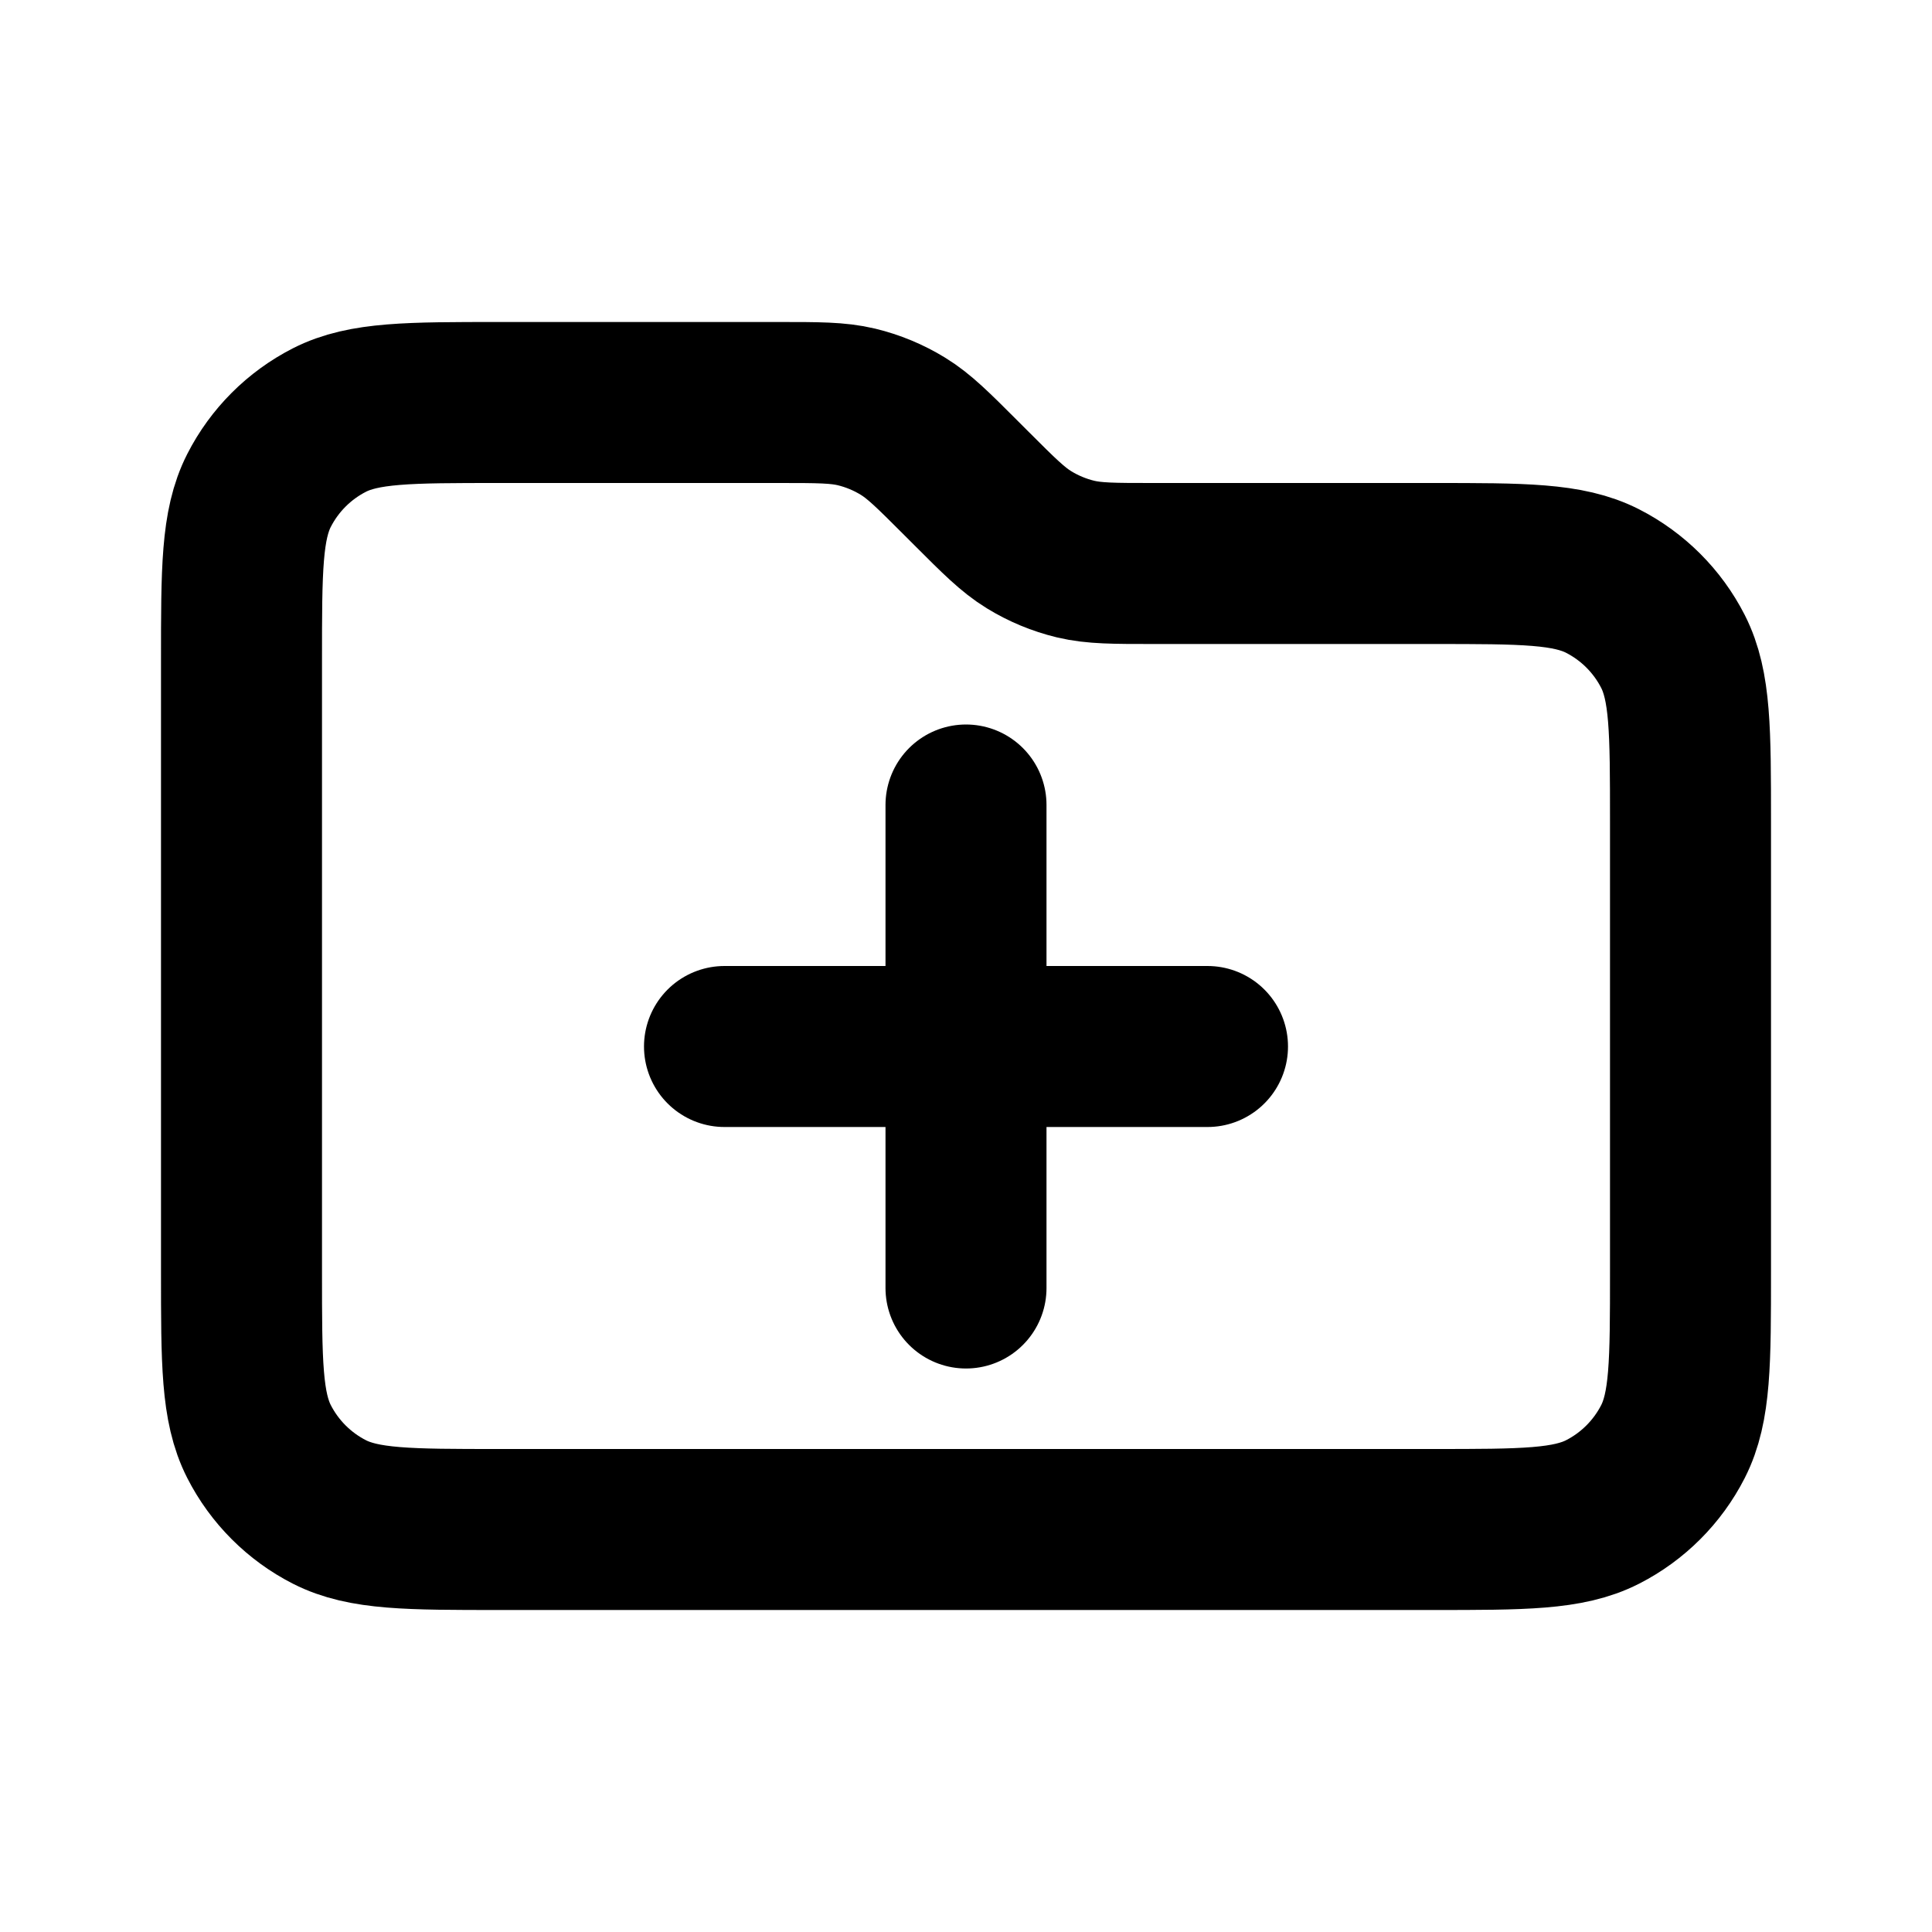
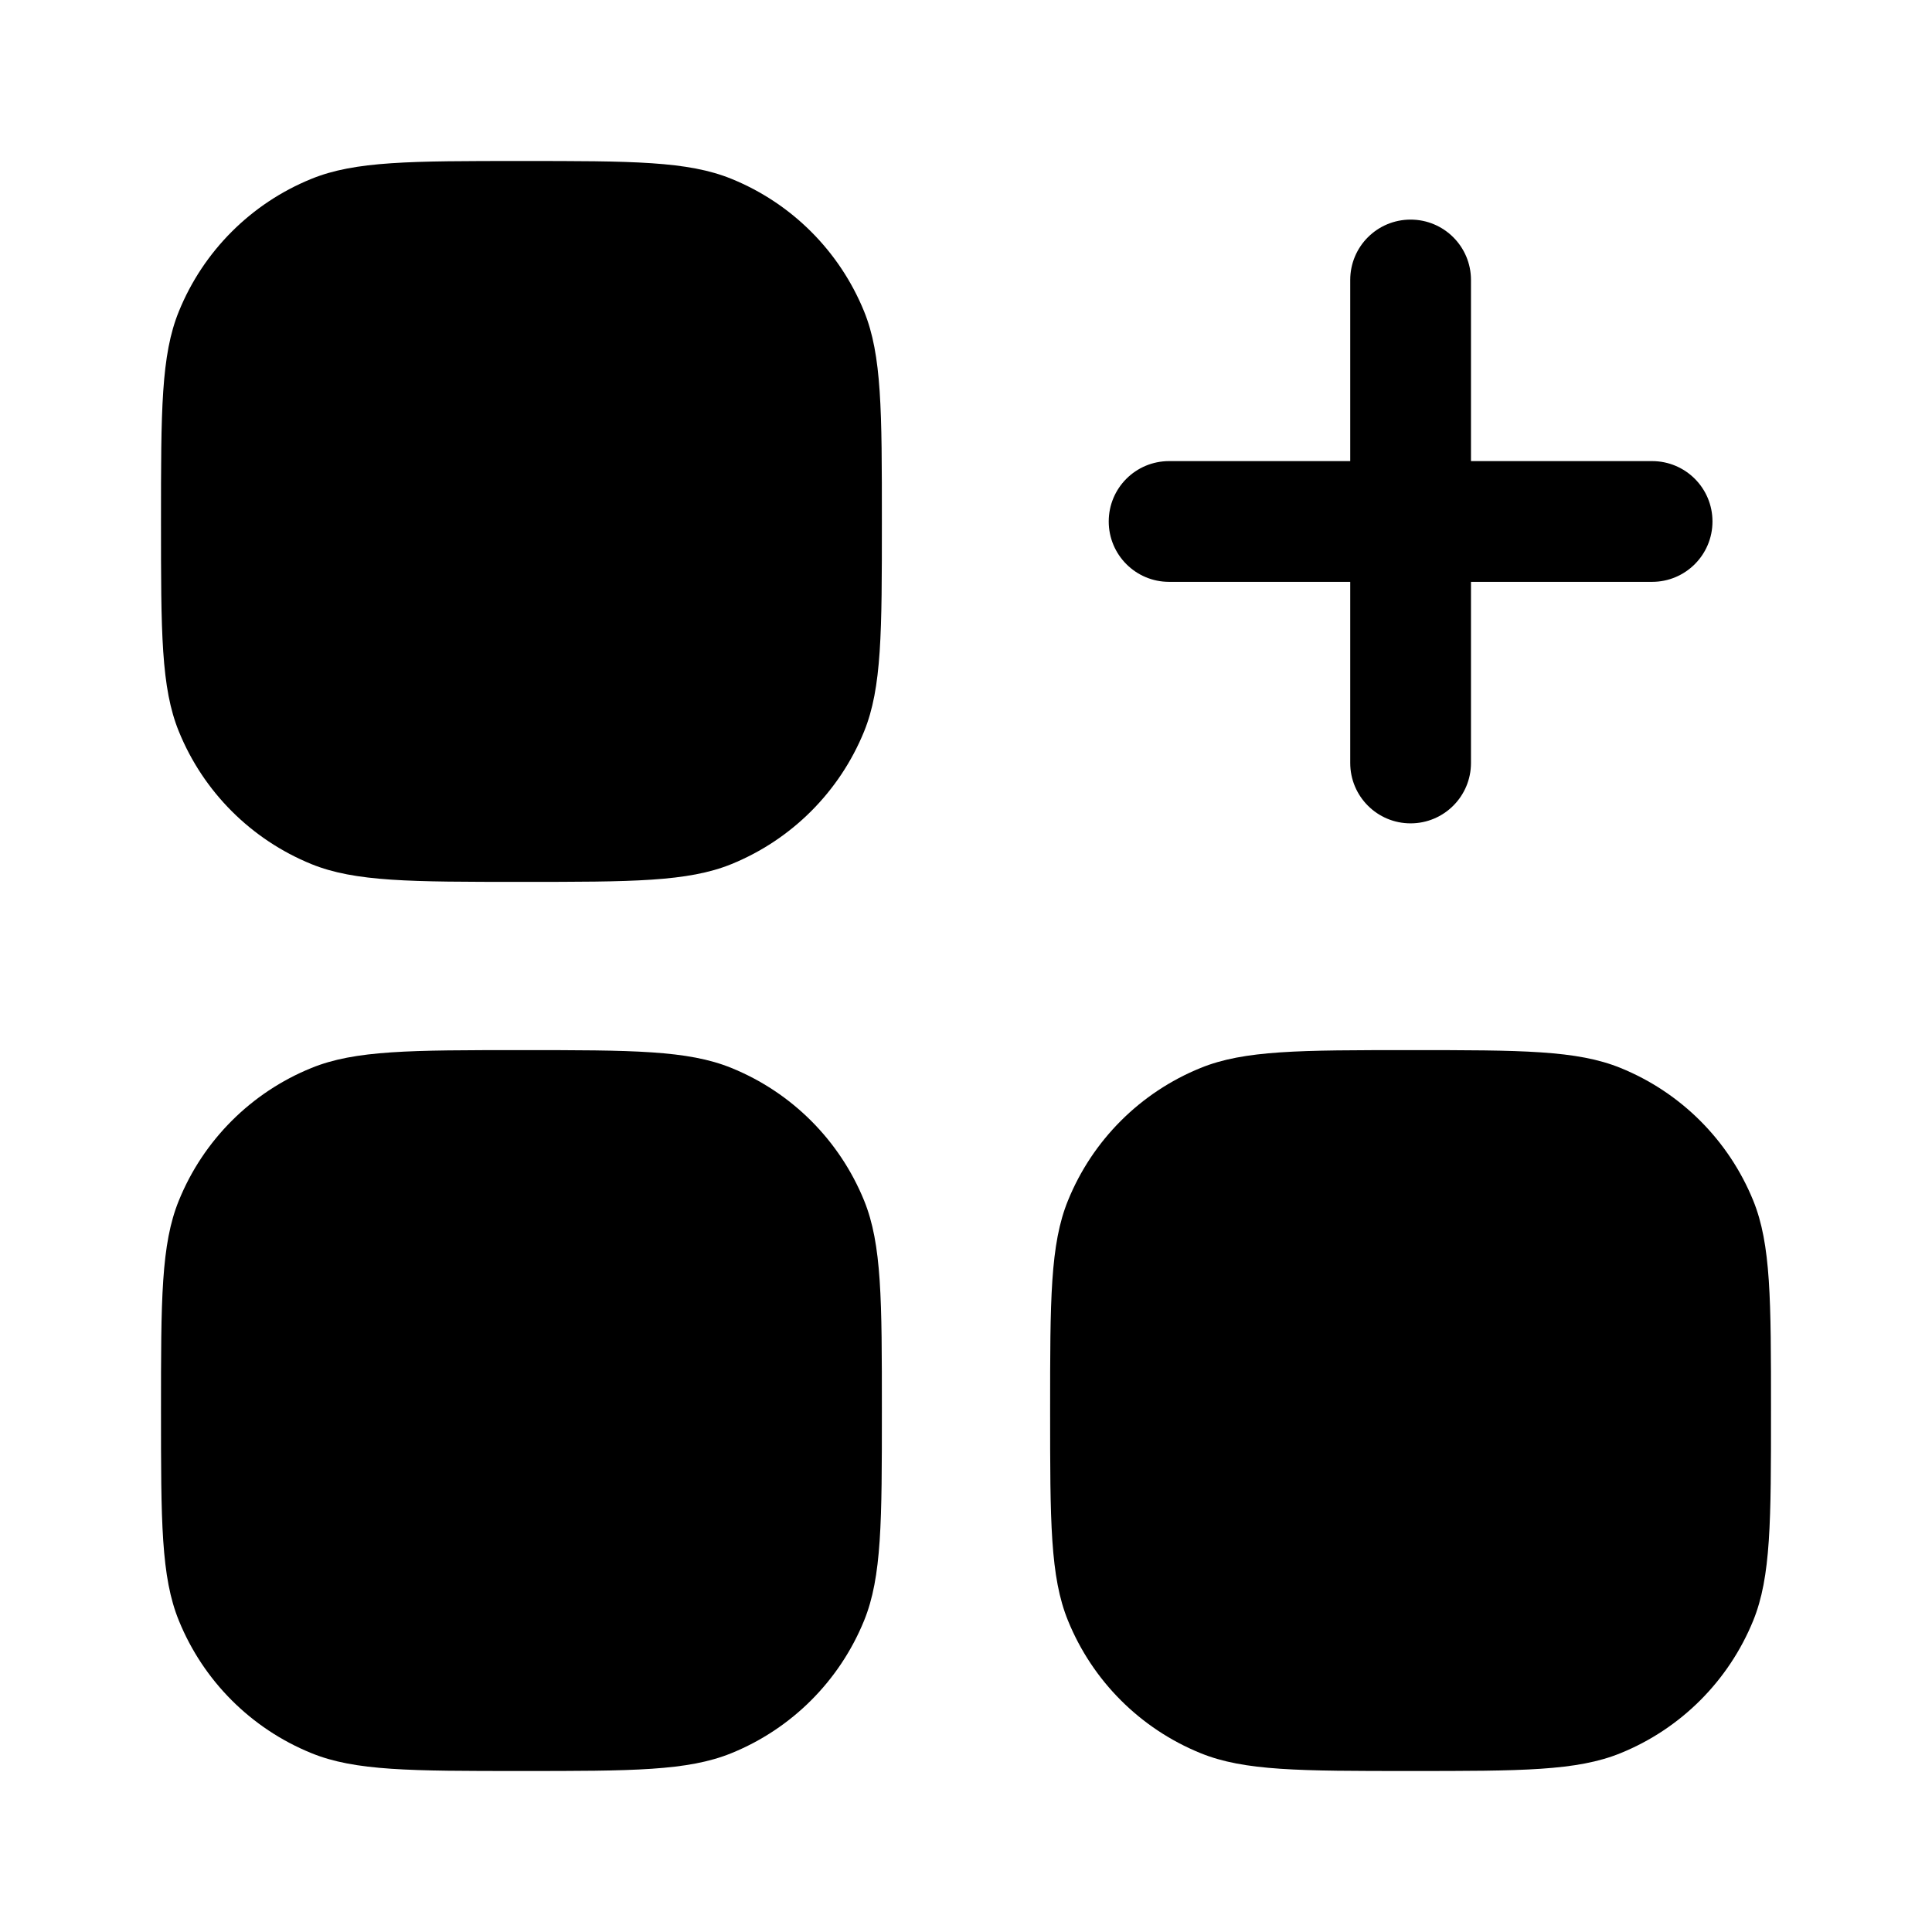
<svg xmlns="http://www.w3.org/2000/svg" width="800px" height="800px" viewBox="0 0 24 24" fill="none">
-   <path d="M9 13H15M12 10V16M12.063 6.063L11.937 5.937C11.591 5.591 11.418 5.418 11.217 5.295C11.038 5.185 10.842 5.104 10.639 5.055C10.408 5 10.164 5 9.675 5H6.2C5.08 5 4.52 5 4.092 5.218C3.716 5.41 3.41 5.716 3.218 6.092C3 6.52 3 7.08 3 8.2V15.8C3 16.92 3 17.48 3.218 17.908C3.41 18.284 3.716 18.59 4.092 18.782C4.52 19 5.08 19 6.2 19H17.8C18.92 19 19.48 19 19.908 18.782C20.284 18.59 20.59 18.284 20.782 17.908C21 17.48 21 16.92 21 15.8V10.2C21 9.08 21 8.52 20.782 8.092C20.59 7.716 20.284 7.41 19.908 7.218C19.48 7 18.92 7 17.8 7H14.325C13.836 7 13.592 7 13.361 6.945C13.158 6.896 12.962 6.815 12.783 6.705C12.582 6.582 12.409 6.409 12.063 6.063Z" stroke="#000000" stroke-width="2" stroke-linecap="round" stroke-linejoin="round" />
+   <path d="M2 6.478C2 5.101 2 4.412 2.222 3.868C2.526 3.12 3.12 2.526 3.868 2.222C4.412 2 5.101 2 6.478 2V2C7.854 2 8.543 2 9.087 2.222C9.835 2.526 10.429 3.12 10.734 3.868C10.955 4.412 10.955 5.101 10.955 6.478V6.478C10.955 7.854 10.955 8.543 10.734 9.087C10.429 9.835 9.835 10.429 9.087 10.734C8.543 10.955 7.854 10.955 6.478 10.955V10.955C5.101 10.955 4.412 10.955 3.868 10.734C3.12 10.429 2.526 9.835 2.222 9.087C2 8.543 2 7.854 2 6.478V6.478Z" fill="#000000" />
+   <path d="M2 17.522C2 16.146 2 15.457 2.222 14.913C2.526 14.165 3.12 13.571 3.868 13.267C4.412 13.045 5.101 13.045 6.478 13.045V13.045C7.854 13.045 8.543 13.045 9.087 13.267C9.835 13.571 10.429 14.165 10.734 14.913C10.955 15.457 10.955 16.146 10.955 17.522V17.522C10.955 18.899 10.955 19.588 10.734 20.132C10.429 20.88 9.835 21.474 9.087 21.778C8.543 22 7.854 22 6.478 22V22C5.101 22 4.412 22 3.868 21.778C3.12 21.474 2.526 20.88 2.222 20.132C2 19.588 2 18.899 2 17.522V17.522Z" fill="#000000" />
+   <path d="M13.045 17.522C13.045 16.146 13.045 15.457 13.267 14.913C13.571 14.165 14.165 13.571 14.913 13.267C15.457 13.045 16.146 13.045 17.523 13.045V13.045C18.899 13.045 19.588 13.045 20.132 13.267C20.88 13.571 21.474 14.165 21.779 14.913C22 15.457 22 16.146 22 17.522V17.522C22 18.899 22 19.588 21.779 20.132C21.474 20.88 20.88 21.474 20.132 21.778C19.588 22 18.899 22 17.523 22V22C16.146 22 15.457 22 14.913 21.778C14.165 21.474 13.571 20.88 13.267 20.132C13.045 19.588 13.045 18.899 13.045 17.522V17.522Z" fill="#000000" />
+   <path clip-rule="evenodd" d="M16.773 9.478C16.773 9.892 17.108 10.228 17.523 10.228C17.937 10.228 18.273 9.892 18.273 9.478V7.228H20.523C20.937 7.228 21.273 6.892 21.273 6.478C21.273 6.063 20.937 5.728 20.523 5.728H18.273V3.478C18.273 3.063 17.937 2.728 17.523 2.728C17.108 2.728 16.773 3.063 16.773 3.478L16.773 5.728H14.523C14.108 5.728 13.773 6.063 13.773 6.478C13.773 6.892 14.108 7.228 14.523 7.228H16.773L16.773 9.478Z" fill="#000000" fill-rule="evenodd" />
</svg>
